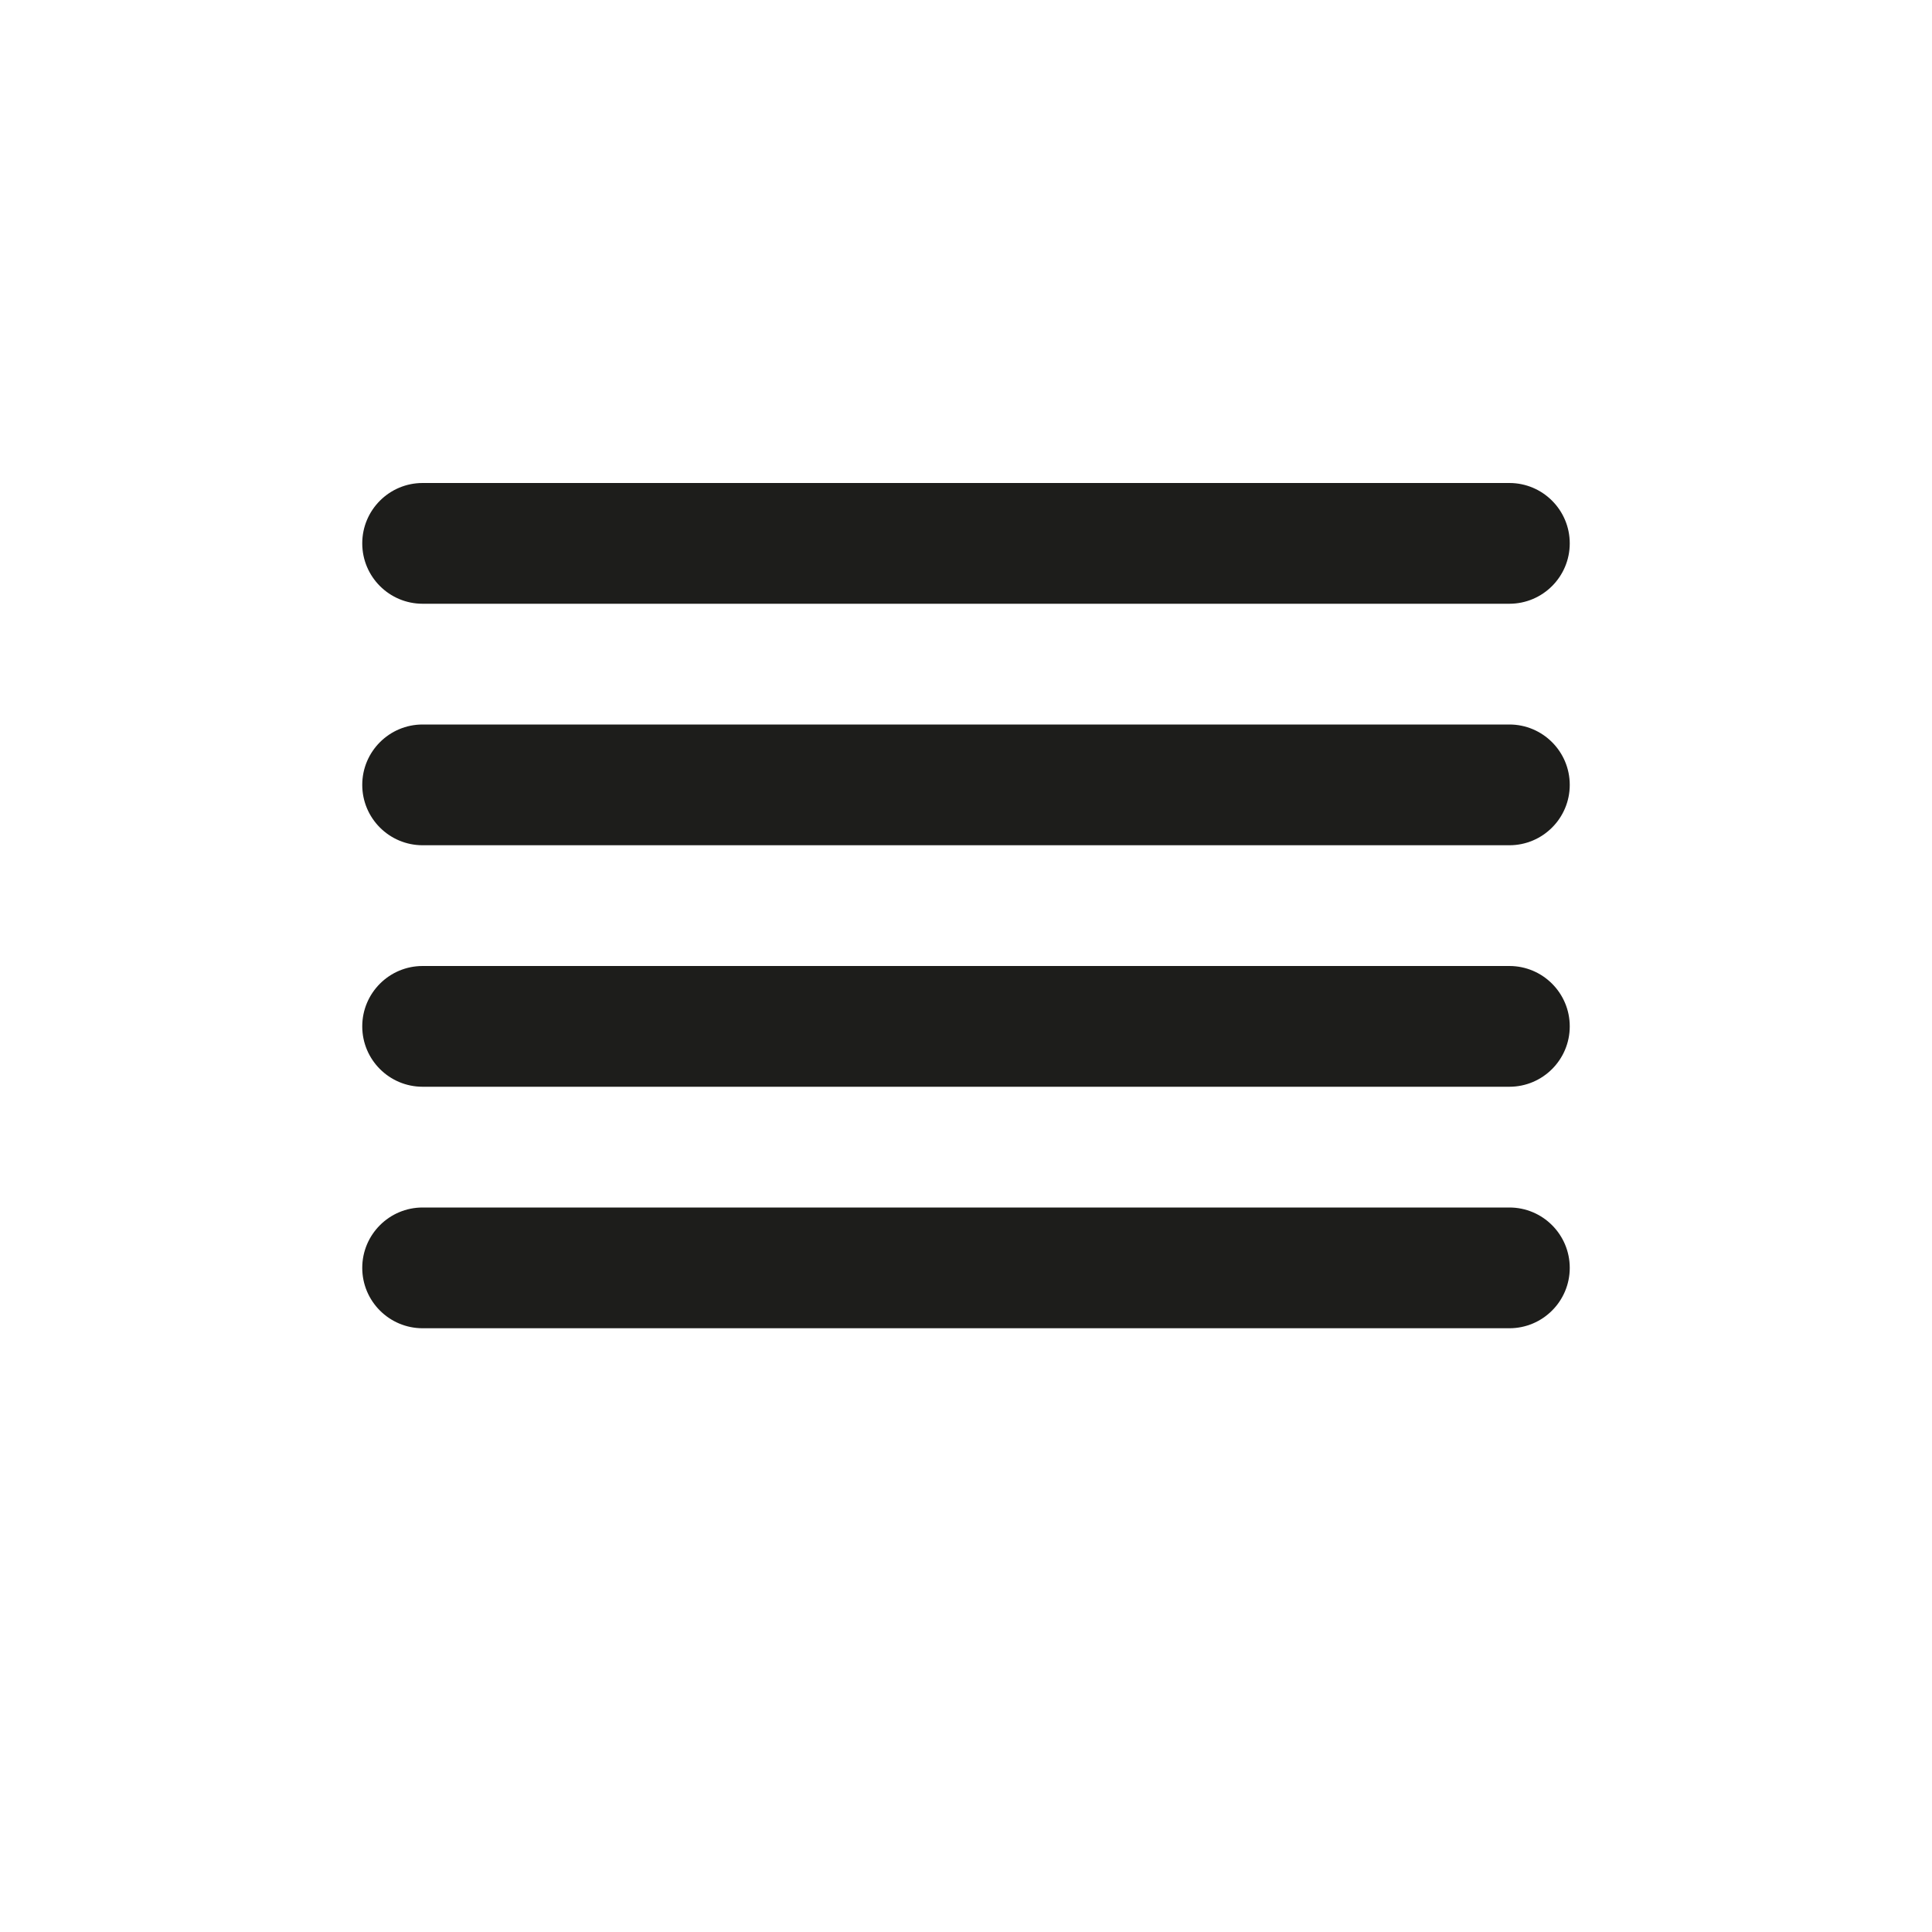
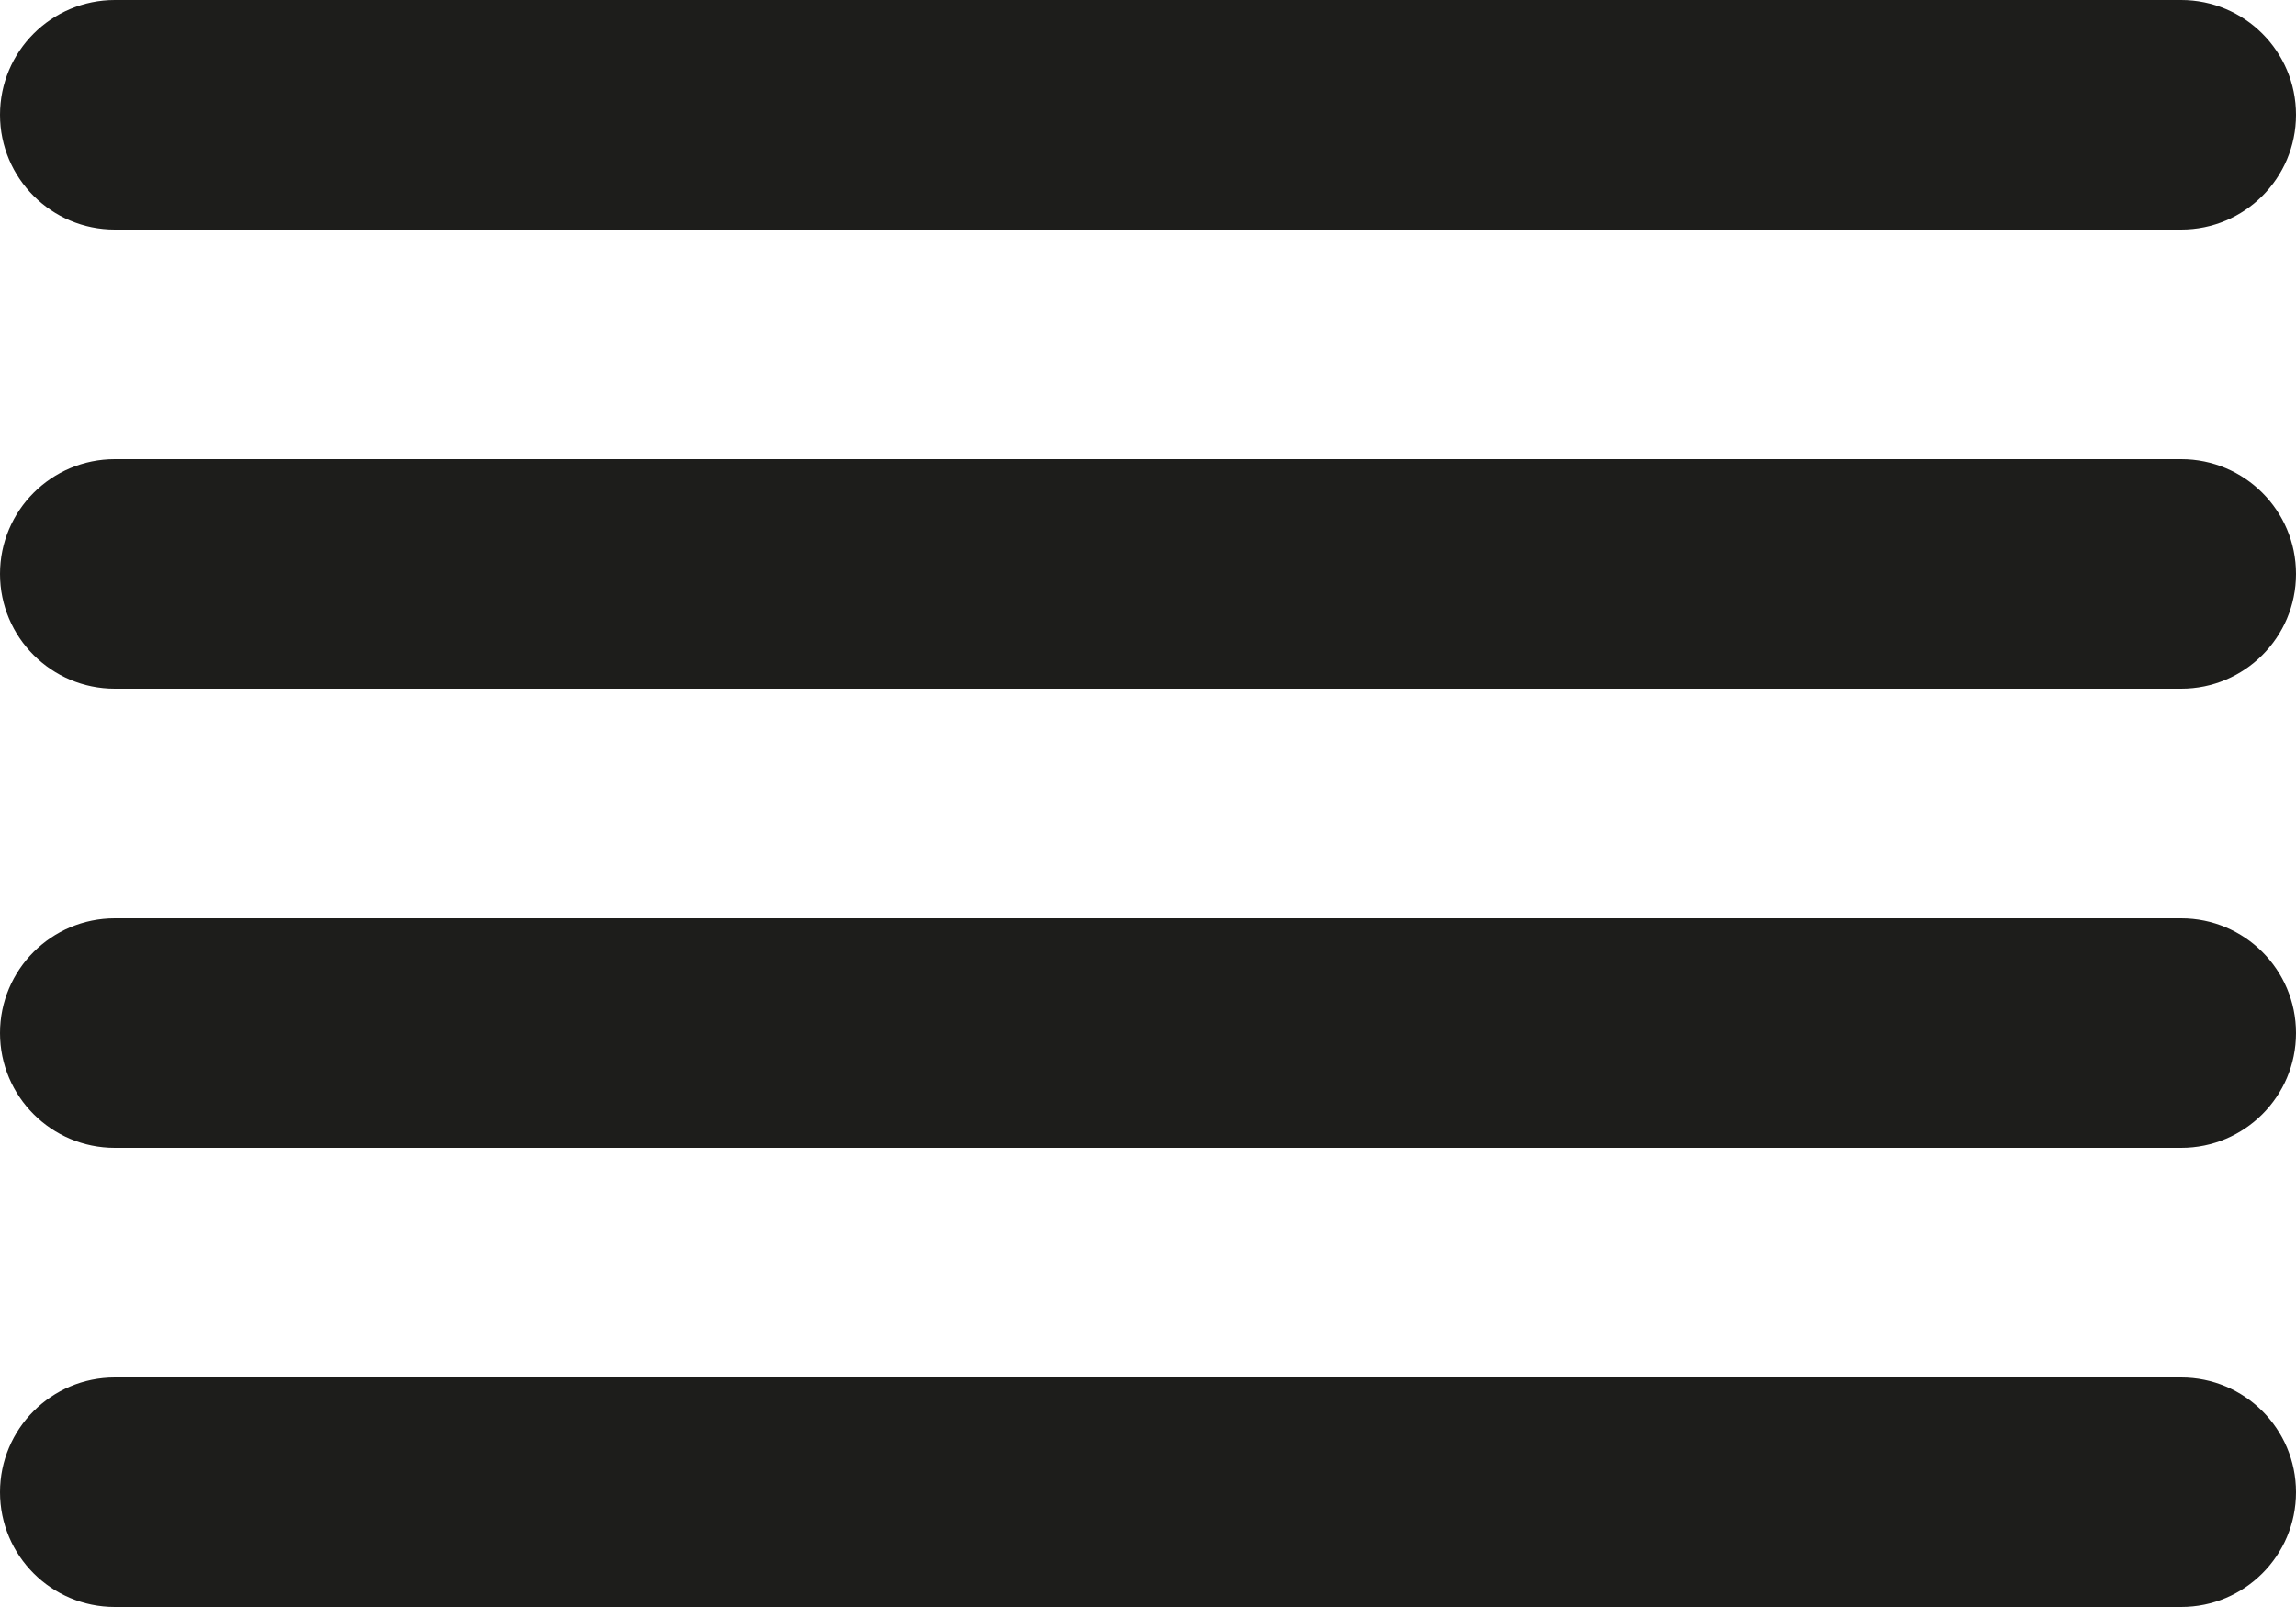
- <svg xmlns="http://www.w3.org/2000/svg" enable-background="new 0 0 512 512" height="512px" id="Layer_1" version="1.1" viewBox="0 0 512 512" width="512px" xml:space="preserve">
-   <g>
-     <g>
-       <path d="M112,160h288c8.833,0,16-7.167,16-16s-7.167-16-16-16H112c-8.833,0-16,7.167-16,16S103.167,160,112,160z     M400,192H112c-8.833,0-16,7.167-16,16s7.167,16,16,16h288c8.833,0,16-7.167,16-16S408.833,192,400,192z M400,256H112    c-8.833,0-16,7.167-16,16s7.167,16,16,16h288c8.833,0,16-7.167,16-16S408.833,256,400,256z M400,320H112c-8.833,0-16,7.167-16,16    s7.167,16,16,16h288c8.833,0,16-7.167,16-16S408.833,320,400,320z" fill="#1D1D1B" />
+ <svg xmlns="http://www.w3.org/2000/svg" xml:space="preserve" width="320" viewBox="0 0 320 224" version="1.1" id="Layer_1" height="224" enable-background="new 0 0 512 512">
+   <defs id="defs7741" />
+   <g transform="translate(-96,-128)" id="g7736">
+     <g id="g7734">
+       <path style="fill:#1d1d1b" id="path7732" d="m 112,160 h 288 c 8.833,0 16,-7.167 16,-16 0,-8.833 -7.167,-16 -16,-16 H 112 c -8.833,0 -16,7.167 -16,16 0,8.833 7.167,16 16,16 z m 288,32 H 112 c -8.833,0 -16,7.167 -16,16 0,8.833 7.167,16 16,16 h 288 c 8.833,0 16,-7.167 16,-16 0,-8.833 -7.167,-16 -16,-16 z m 0,64 H 112 c -8.833,0 -16,7.167 -16,16 0,8.833 7.167,16 16,16 h 288 c 8.833,0 16,-7.167 16,-16 0,-8.833 -7.167,-16 -16,-16 z m 0,64 H 112 c -8.833,0 -16,7.167 -16,16 0,8.833 7.167,16 16,16 h 288 c 8.833,0 16,-7.167 16,-16 0,-8.833 -7.167,-16 -16,-16 z" />
    </g>
  </g>
</svg>
